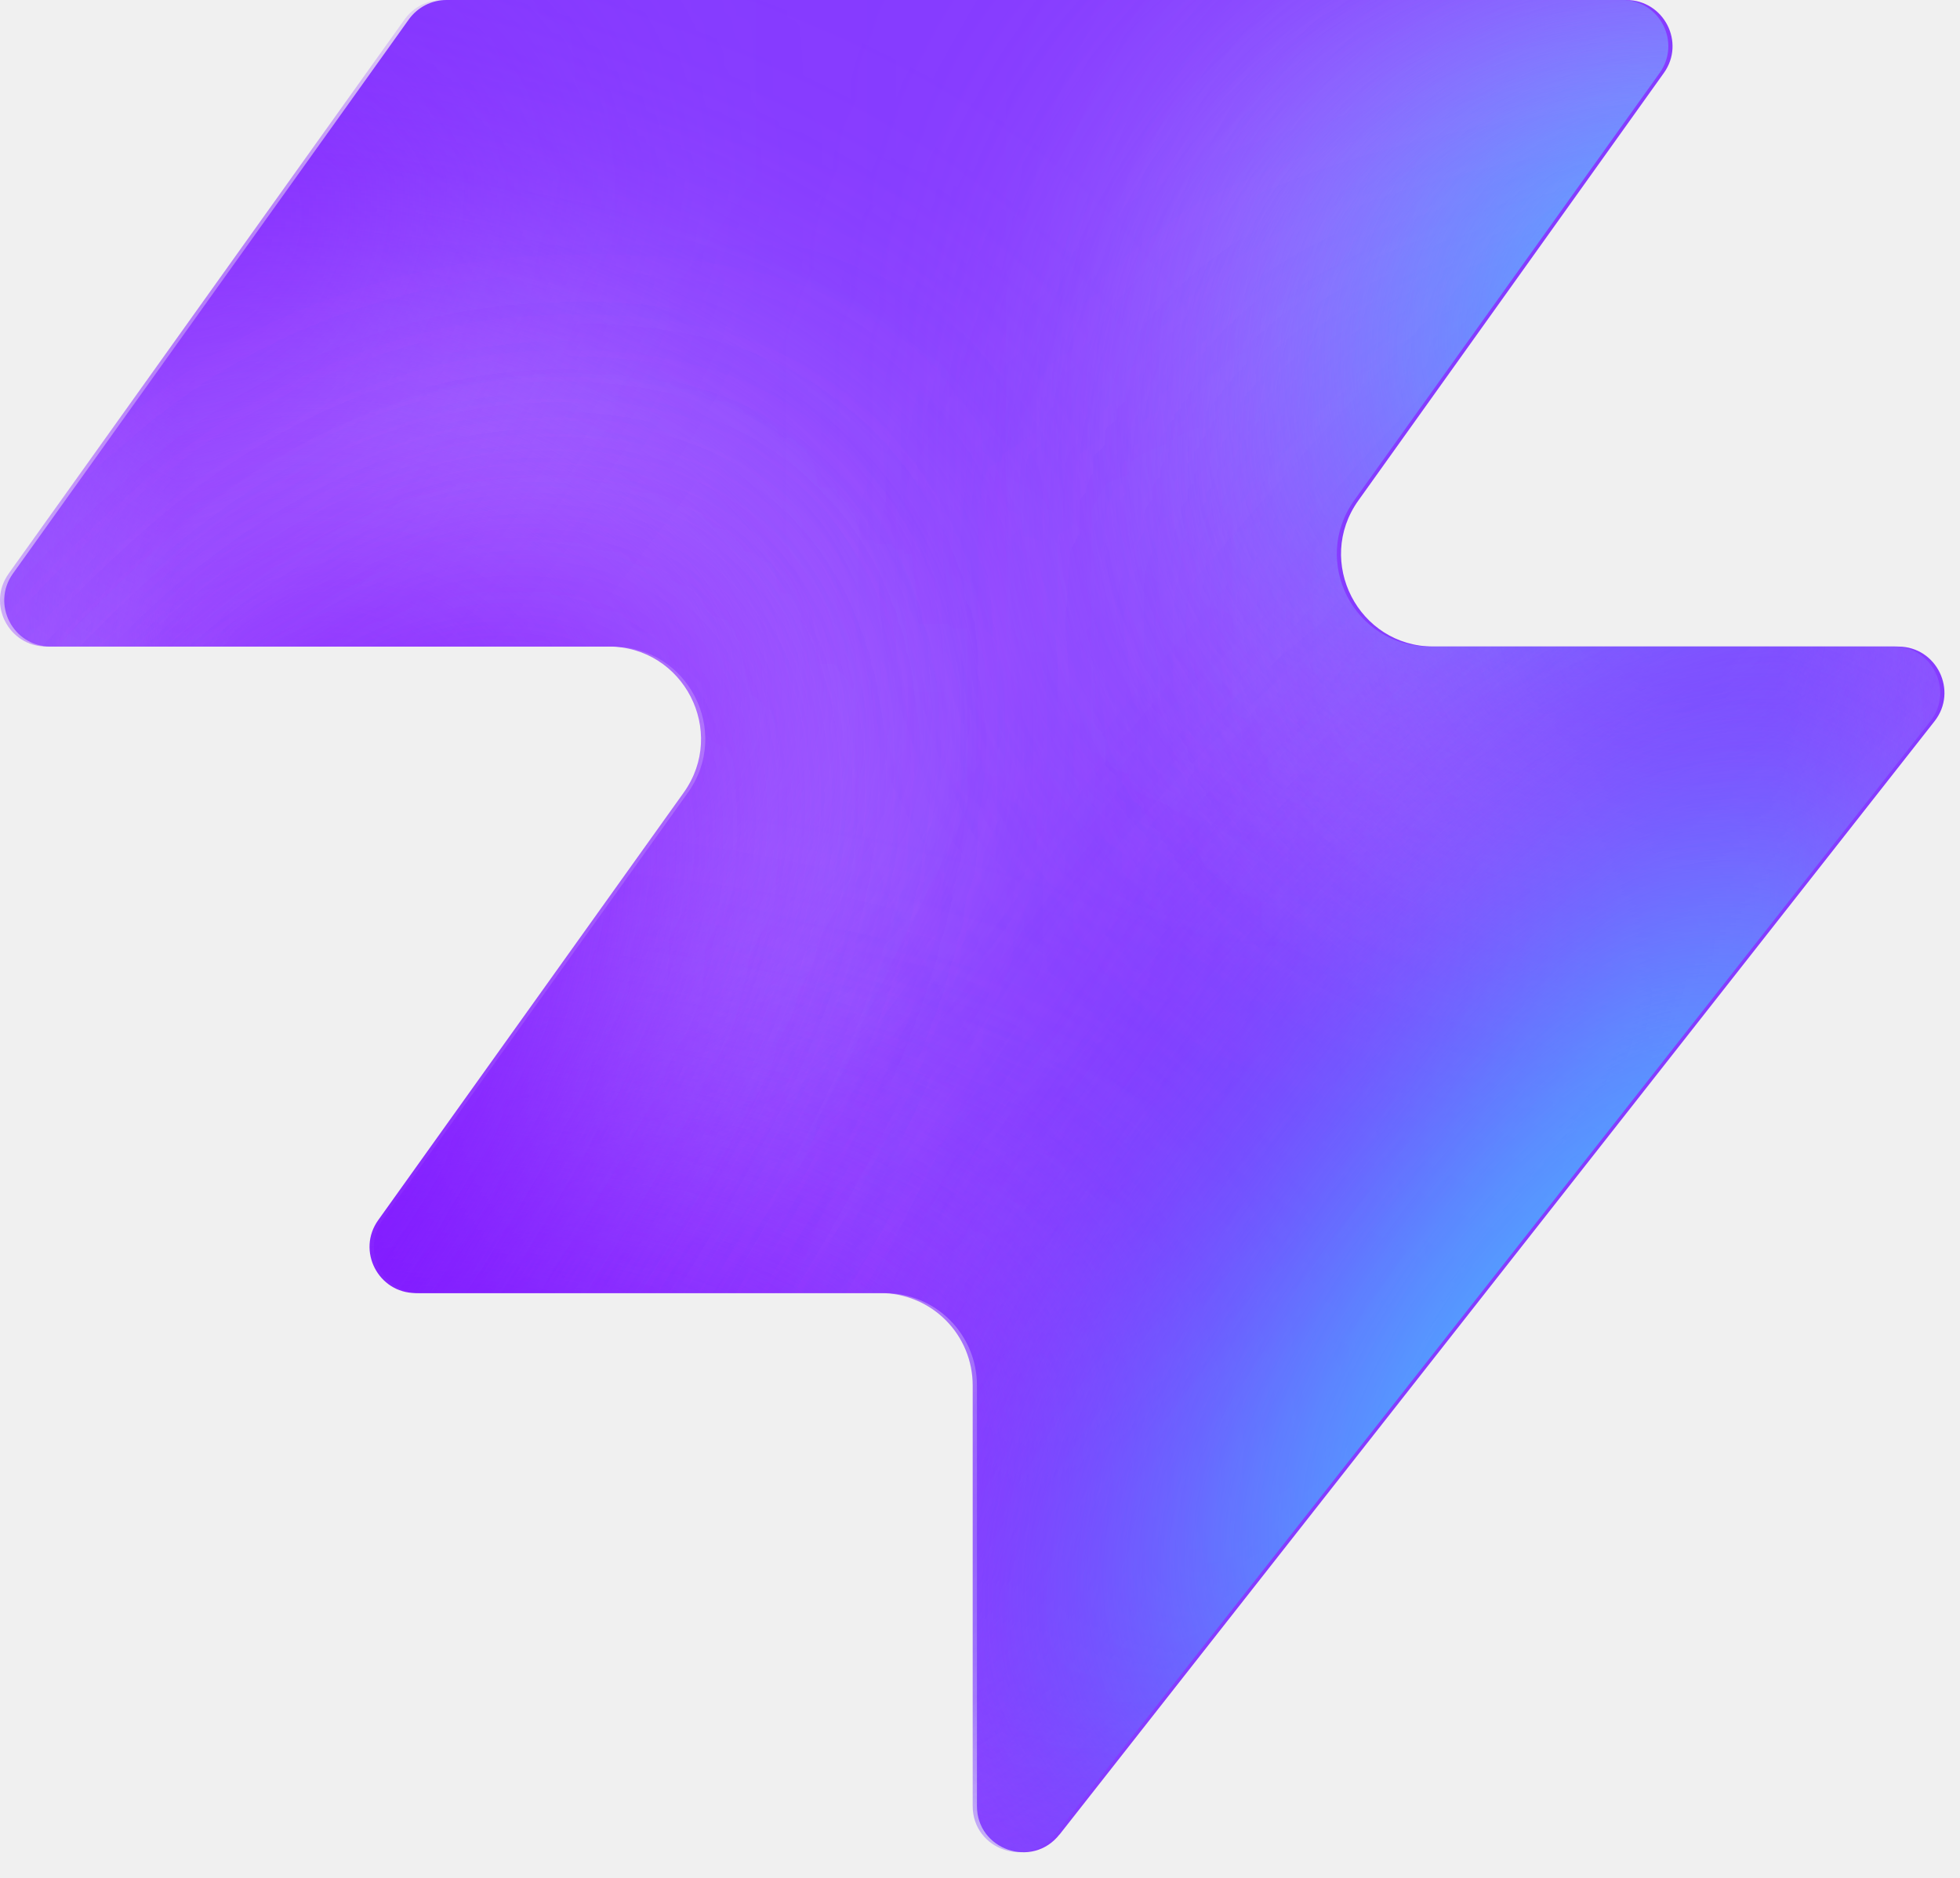
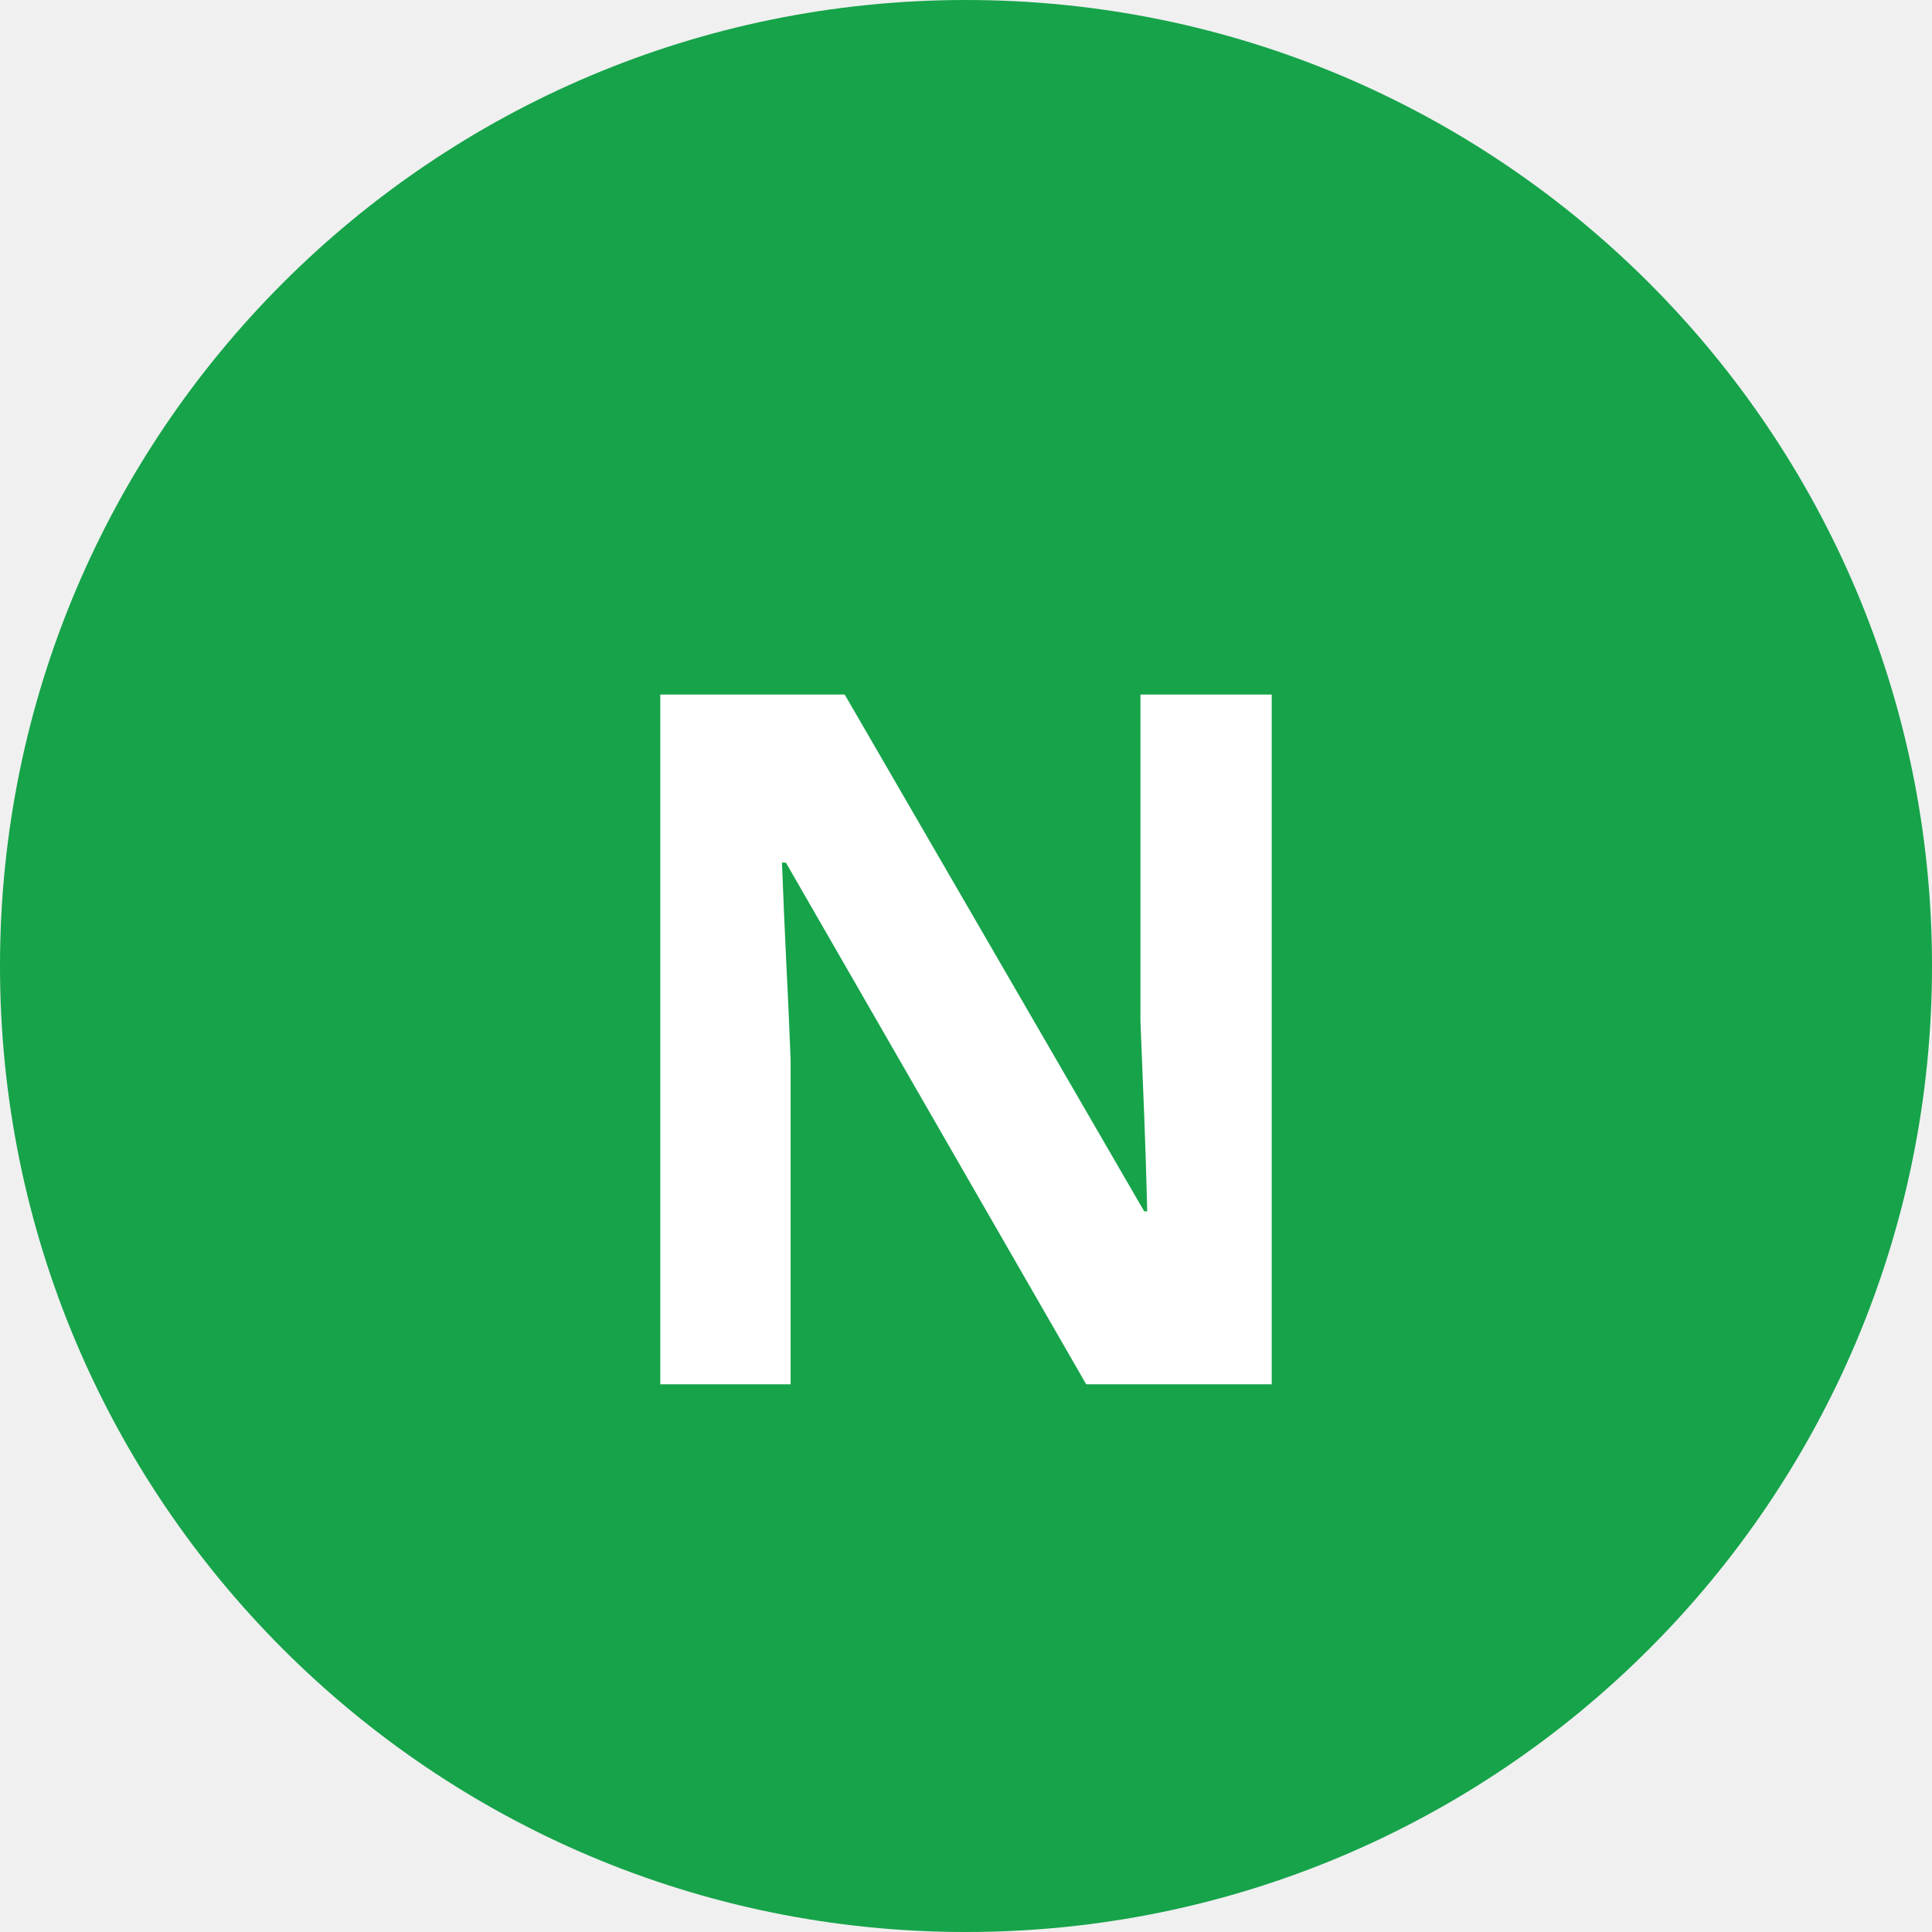
- <svg xmlns="http://www.w3.org/2000/svg" width="48" height="46" fill="none" viewBox="0 0 48 46">
-   <path fill="#863bff" d="M25.946 44.938c-.664.845-2.021.375-2.021-.698V33.937a2.26 2.26 0 0 0-2.262-2.262H10.287c-.92 0-1.456-1.04-.92-1.788l7.48-10.471c1.07-1.497 0-3.578-1.842-3.578H1.237c-.92 0-1.456-1.04-.92-1.788L10.013.474c.214-.297.556-.474.92-.474h28.894c.92 0 1.456 1.04.92 1.788l-7.48 10.471c-1.07 1.498 0 3.579 1.842 3.579h11.377c.943 0 1.473 1.088.89 1.83L25.947 44.94z" style="fill:#863bff;fill:color(display-p3 .525 .23 1);fill-opacity:1" />
-   <mask id="a" width="48" height="46" x="0" y="0" maskUnits="userSpaceOnUse" style="mask-type:alpha">
-     <path fill="#000" d="M25.842 44.938c-.664.844-2.021.375-2.021-.698V33.937a2.26 2.26 0 0 0-2.262-2.262H10.183c-.92 0-1.456-1.04-.92-1.788l7.48-10.471c1.07-1.498 0-3.579-1.842-3.579H1.133c-.92 0-1.456-1.04-.92-1.787L9.91.473c.214-.297.556-.474.92-.474h28.894c.92 0 1.456 1.04.92 1.788l-7.48 10.471c-1.07 1.498 0 3.578 1.842 3.578h11.377c.943 0 1.473 1.088.89 1.832L25.843 44.94z" style="fill:#000;fill-opacity:1" />
-   </mask>
-   <g mask="url(#a)">
-     <g filter="url(#b)">
-       <ellipse cx="5.508" cy="14.704" fill="#ede6ff" rx="5.508" ry="14.704" style="fill:#ede6ff;fill:color(display-p3 .927 .903 1);fill-opacity:1" transform="matrix(.00324 1 1 -.00324 -4.47 31.516)" />
-     </g>
-     <g filter="url(#c)">
-       <ellipse cx="10.399" cy="29.851" fill="#ede6ff" rx="10.399" ry="29.851" style="fill:#ede6ff;fill:color(display-p3 .927 .903 1);fill-opacity:1" transform="matrix(.00324 1 1 -.00324 -39.328 7.883)" />
-     </g>
-     <g filter="url(#d)">
-       <ellipse cx="5.508" cy="30.487" fill="#7e14ff" rx="5.508" ry="30.487" style="fill:#7e14ff;fill:color(display-p3 .492 .077 1);fill-opacity:1" transform="rotate(89.814 -25.913 -14.639)scale(1 -1)" />
-     </g>
-     <g filter="url(#e)">
-       <ellipse cx="5.508" cy="30.599" fill="#7e14ff" rx="5.508" ry="30.599" style="fill:#7e14ff;fill:color(display-p3 .492 .077 1);fill-opacity:1" transform="rotate(89.814 -32.644 -3.334)scale(1 -1)" />
-     </g>
-     <g filter="url(#f)">
-       <ellipse cx="5.508" cy="30.599" fill="#7e14ff" rx="5.508" ry="30.599" style="fill:#7e14ff;fill:color(display-p3 .492 .077 1);fill-opacity:1" transform="matrix(.00324 1 1 -.00324 -34.34 30.47)" />
-     </g>
-     <g filter="url(#g)">
-       <ellipse cx="14.072" cy="22.078" fill="#ede6ff" rx="14.072" ry="22.078" style="fill:#ede6ff;fill:color(display-p3 .927 .903 1);fill-opacity:1" transform="rotate(93.35 24.506 48.493)scale(-1 1)" />
-     </g>
-     <g filter="url(#h)">
-       <ellipse cx="3.47" cy="21.501" fill="#7e14ff" rx="3.47" ry="21.501" style="fill:#7e14ff;fill:color(display-p3 .492 .077 1);fill-opacity:1" transform="rotate(89.009 28.708 47.59)scale(-1 1)" />
-     </g>
-     <g filter="url(#i)">
-       <ellipse cx="3.47" cy="21.501" fill="#7e14ff" rx="3.47" ry="21.501" style="fill:#7e14ff;fill:color(display-p3 .492 .077 1);fill-opacity:1" transform="rotate(89.009 28.708 47.59)scale(-1 1)" />
-     </g>
-     <g filter="url(#j)">
-       <ellipse cx=".387" cy="8.972" fill="#7e14ff" rx="4.407" ry="29.108" style="fill:#7e14ff;fill:color(display-p3 .492 .077 1);fill-opacity:1" transform="rotate(39.51 .387 8.972)" />
-     </g>
-     <g filter="url(#k)">
-       <ellipse cx="47.523" cy="-6.092" fill="#7e14ff" rx="4.407" ry="29.108" style="fill:#7e14ff;fill:color(display-p3 .492 .077 1);fill-opacity:1" transform="rotate(37.892 47.523 -6.092)" />
-     </g>
-     <g filter="url(#l)">
-       <ellipse cx="41.412" cy="6.333" fill="#47bfff" rx="5.971" ry="9.665" style="fill:#47bfff;fill:color(display-p3 .28 .748 1);fill-opacity:1" transform="rotate(37.892 41.412 6.333)" />
-     </g>
-     <g filter="url(#m)">
-       <ellipse cx="-1.879" cy="38.332" fill="#7e14ff" rx="4.407" ry="29.108" style="fill:#7e14ff;fill:color(display-p3 .492 .077 1);fill-opacity:1" transform="rotate(37.892 -1.88 38.332)" />
-     </g>
-     <g filter="url(#n)">
-       <ellipse cx="-1.879" cy="38.332" fill="#7e14ff" rx="4.407" ry="29.108" style="fill:#7e14ff;fill:color(display-p3 .492 .077 1);fill-opacity:1" transform="rotate(37.892 -1.88 38.332)" />
-     </g>
-     <g filter="url(#o)">
-       <ellipse cx="35.651" cy="29.907" fill="#7e14ff" rx="4.407" ry="29.108" style="fill:#7e14ff;fill:color(display-p3 .492 .077 1);fill-opacity:1" transform="rotate(37.892 35.651 29.907)" />
-     </g>
-     <g filter="url(#p)">
-       <ellipse cx="38.418" cy="32.4" fill="#47bfff" rx="5.971" ry="15.297" style="fill:#47bfff;fill:color(display-p3 .28 .748 1);fill-opacity:1" transform="rotate(37.892 38.418 32.4)" />
-     </g>
-   </g>
-   <defs>
-     <filter id="b" width="60.045" height="41.654" x="-19.77" y="16.149" color-interpolation-filters="sRGB" filterUnits="userSpaceOnUse">
-       <feFlood flood-opacity="0" result="BackgroundImageFix" />
-       <feBlend in="SourceGraphic" in2="BackgroundImageFix" result="shape" />
-       <feGaussianBlur result="effect1_foregroundBlur_2002_17158" stdDeviation="7.659" />
-     </filter>
-     <filter id="c" width="90.34" height="51.437" x="-54.613" y="-7.533" color-interpolation-filters="sRGB" filterUnits="userSpaceOnUse">
-       <feFlood flood-opacity="0" result="BackgroundImageFix" />
-       <feBlend in="SourceGraphic" in2="BackgroundImageFix" result="shape" />
-       <feGaussianBlur result="effect1_foregroundBlur_2002_17158" stdDeviation="7.659" />
-     </filter>
-     <filter id="d" width="79.355" height="29.4" x="-49.64" y="2.03" color-interpolation-filters="sRGB" filterUnits="userSpaceOnUse">
-       <feFlood flood-opacity="0" result="BackgroundImageFix" />
-       <feBlend in="SourceGraphic" in2="BackgroundImageFix" result="shape" />
-       <feGaussianBlur result="effect1_foregroundBlur_2002_17158" stdDeviation="4.596" />
-     </filter>
-     <filter id="e" width="79.579" height="29.4" x="-45.045" y="20.029" color-interpolation-filters="sRGB" filterUnits="userSpaceOnUse">
-       <feFlood flood-opacity="0" result="BackgroundImageFix" />
-       <feBlend in="SourceGraphic" in2="BackgroundImageFix" result="shape" />
-       <feGaussianBlur result="effect1_foregroundBlur_2002_17158" stdDeviation="4.596" />
-     </filter>
-     <filter id="f" width="79.579" height="29.4" x="-43.513" y="21.178" color-interpolation-filters="sRGB" filterUnits="userSpaceOnUse">
-       <feFlood flood-opacity="0" result="BackgroundImageFix" />
-       <feBlend in="SourceGraphic" in2="BackgroundImageFix" result="shape" />
-       <feGaussianBlur result="effect1_foregroundBlur_2002_17158" stdDeviation="4.596" />
-     </filter>
-     <filter id="g" width="74.749" height="58.852" x="15.756" y="-17.901" color-interpolation-filters="sRGB" filterUnits="userSpaceOnUse">
-       <feFlood flood-opacity="0" result="BackgroundImageFix" />
-       <feBlend in="SourceGraphic" in2="BackgroundImageFix" result="shape" />
-       <feGaussianBlur result="effect1_foregroundBlur_2002_17158" stdDeviation="7.659" />
-     </filter>
-     <filter id="h" width="61.377" height="25.362" x="23.548" y="2.284" color-interpolation-filters="sRGB" filterUnits="userSpaceOnUse">
-       <feFlood flood-opacity="0" result="BackgroundImageFix" />
-       <feBlend in="SourceGraphic" in2="BackgroundImageFix" result="shape" />
-       <feGaussianBlur result="effect1_foregroundBlur_2002_17158" stdDeviation="4.596" />
-     </filter>
-     <filter id="i" width="61.377" height="25.362" x="23.548" y="2.284" color-interpolation-filters="sRGB" filterUnits="userSpaceOnUse">
-       <feFlood flood-opacity="0" result="BackgroundImageFix" />
-       <feBlend in="SourceGraphic" in2="BackgroundImageFix" result="shape" />
-       <feGaussianBlur result="effect1_foregroundBlur_2002_17158" stdDeviation="4.596" />
-     </filter>
-     <filter id="j" width="56.045" height="63.649" x="-27.636" y="-22.853" color-interpolation-filters="sRGB" filterUnits="userSpaceOnUse">
-       <feFlood flood-opacity="0" result="BackgroundImageFix" />
-       <feBlend in="SourceGraphic" in2="BackgroundImageFix" result="shape" />
-       <feGaussianBlur result="effect1_foregroundBlur_2002_17158" stdDeviation="4.596" />
-     </filter>
-     <filter id="k" width="54.814" height="64.646" x="20.116" y="-38.415" color-interpolation-filters="sRGB" filterUnits="userSpaceOnUse">
-       <feFlood flood-opacity="0" result="BackgroundImageFix" />
-       <feBlend in="SourceGraphic" in2="BackgroundImageFix" result="shape" />
-       <feGaussianBlur result="effect1_foregroundBlur_2002_17158" stdDeviation="4.596" />
-     </filter>
-     <filter id="l" width="33.541" height="35.313" x="24.641" y="-11.323" color-interpolation-filters="sRGB" filterUnits="userSpaceOnUse">
-       <feFlood flood-opacity="0" result="BackgroundImageFix" />
-       <feBlend in="SourceGraphic" in2="BackgroundImageFix" result="shape" />
-       <feGaussianBlur result="effect1_foregroundBlur_2002_17158" stdDeviation="4.596" />
-     </filter>
-     <filter id="m" width="54.814" height="64.646" x="-29.286" y="6.009" color-interpolation-filters="sRGB" filterUnits="userSpaceOnUse">
-       <feFlood flood-opacity="0" result="BackgroundImageFix" />
-       <feBlend in="SourceGraphic" in2="BackgroundImageFix" result="shape" />
-       <feGaussianBlur result="effect1_foregroundBlur_2002_17158" stdDeviation="4.596" />
-     </filter>
-     <filter id="n" width="54.814" height="64.646" x="-29.286" y="6.009" color-interpolation-filters="sRGB" filterUnits="userSpaceOnUse">
-       <feFlood flood-opacity="0" result="BackgroundImageFix" />
-       <feBlend in="SourceGraphic" in2="BackgroundImageFix" result="shape" />
-       <feGaussianBlur result="effect1_foregroundBlur_2002_17158" stdDeviation="4.596" />
-     </filter>
-     <filter id="o" width="54.814" height="64.646" x="8.244" y="-2.416" color-interpolation-filters="sRGB" filterUnits="userSpaceOnUse">
-       <feFlood flood-opacity="0" result="BackgroundImageFix" />
-       <feBlend in="SourceGraphic" in2="BackgroundImageFix" result="shape" />
-       <feGaussianBlur result="effect1_foregroundBlur_2002_17158" stdDeviation="4.596" />
-     </filter>
-     <filter id="p" width="39.409" height="43.623" x="18.713" y="10.588" color-interpolation-filters="sRGB" filterUnits="userSpaceOnUse">
-       <feFlood flood-opacity="0" result="BackgroundImageFix" />
-       <feBlend in="SourceGraphic" in2="BackgroundImageFix" result="shape" />
-       <feGaussianBlur result="effect1_foregroundBlur_2002_17158" stdDeviation="4.596" />
-     </filter>
-   </defs>
+ <svg xmlns="http://www.w3.org/2000/svg" width="192" height="192" viewBox="0 0 192 192">
+   <circle cx="96" cy="96" r="96" fill="#16a34a" />
+   <text x="50%" y="54%" dominant-baseline="middle" text-anchor="middle" font-family="system-ui,sans-serif" font-weight="bold" font-size="96" fill="white">N</text>
</svg>
